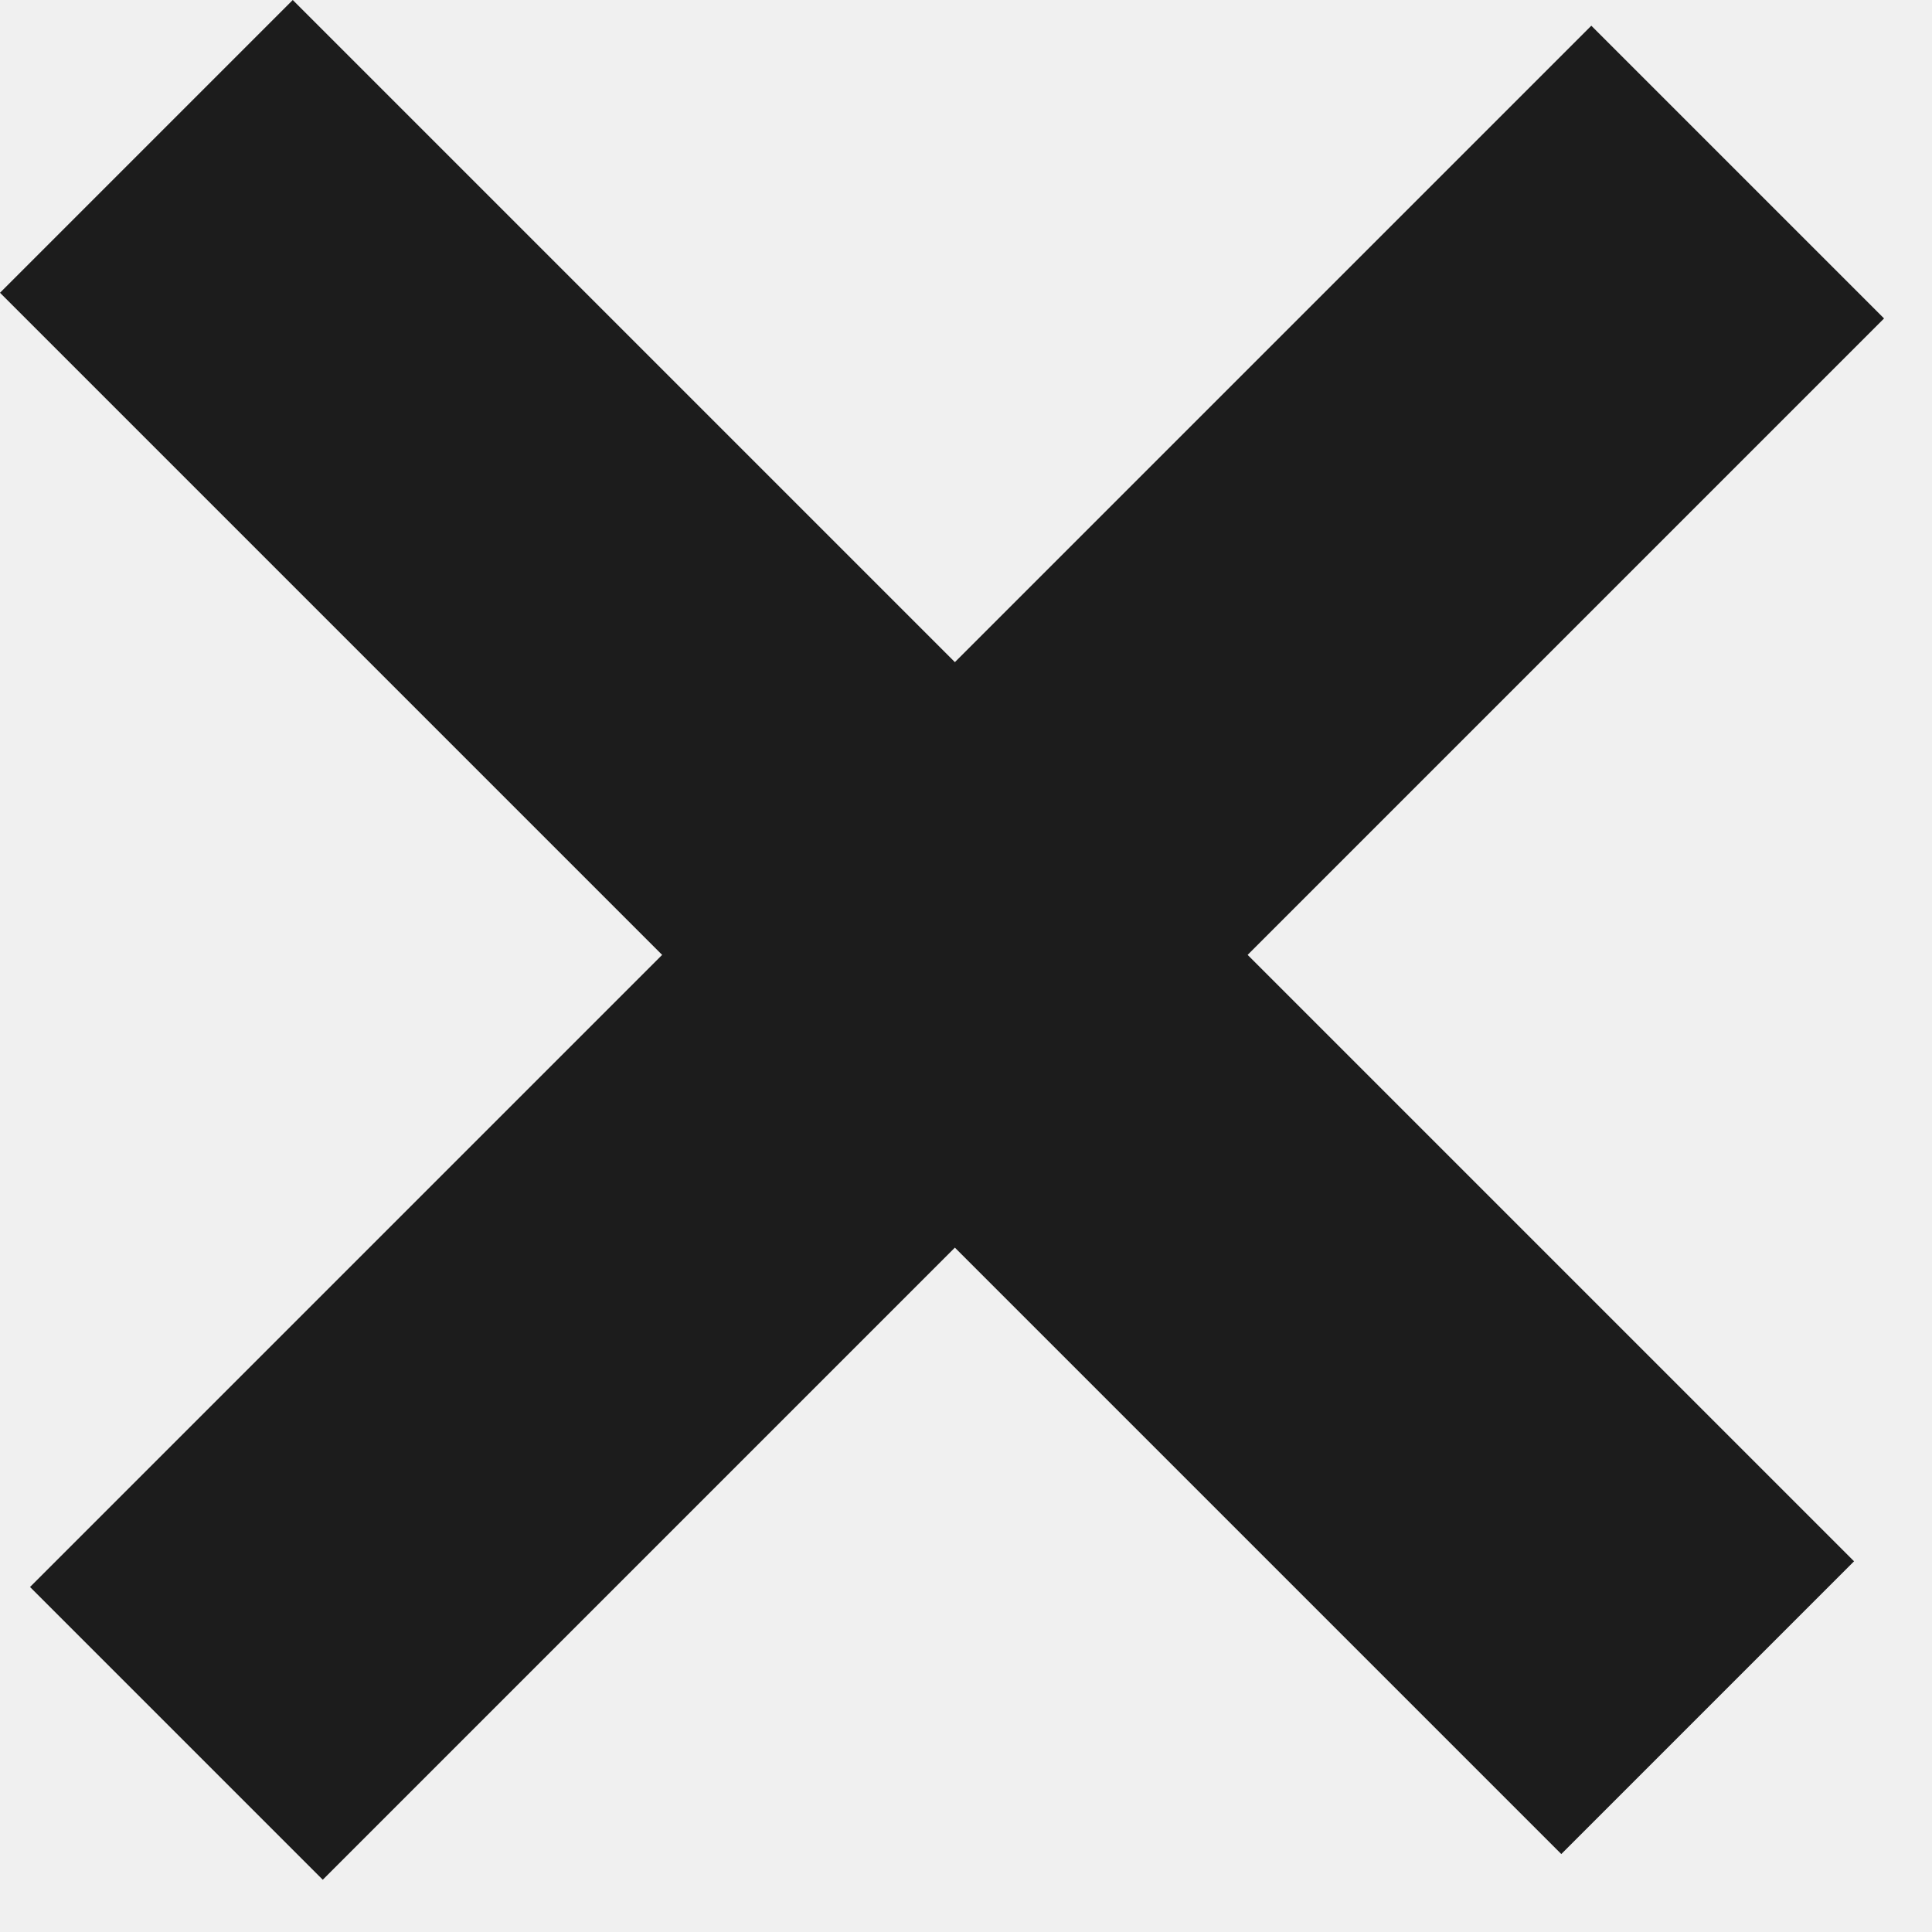
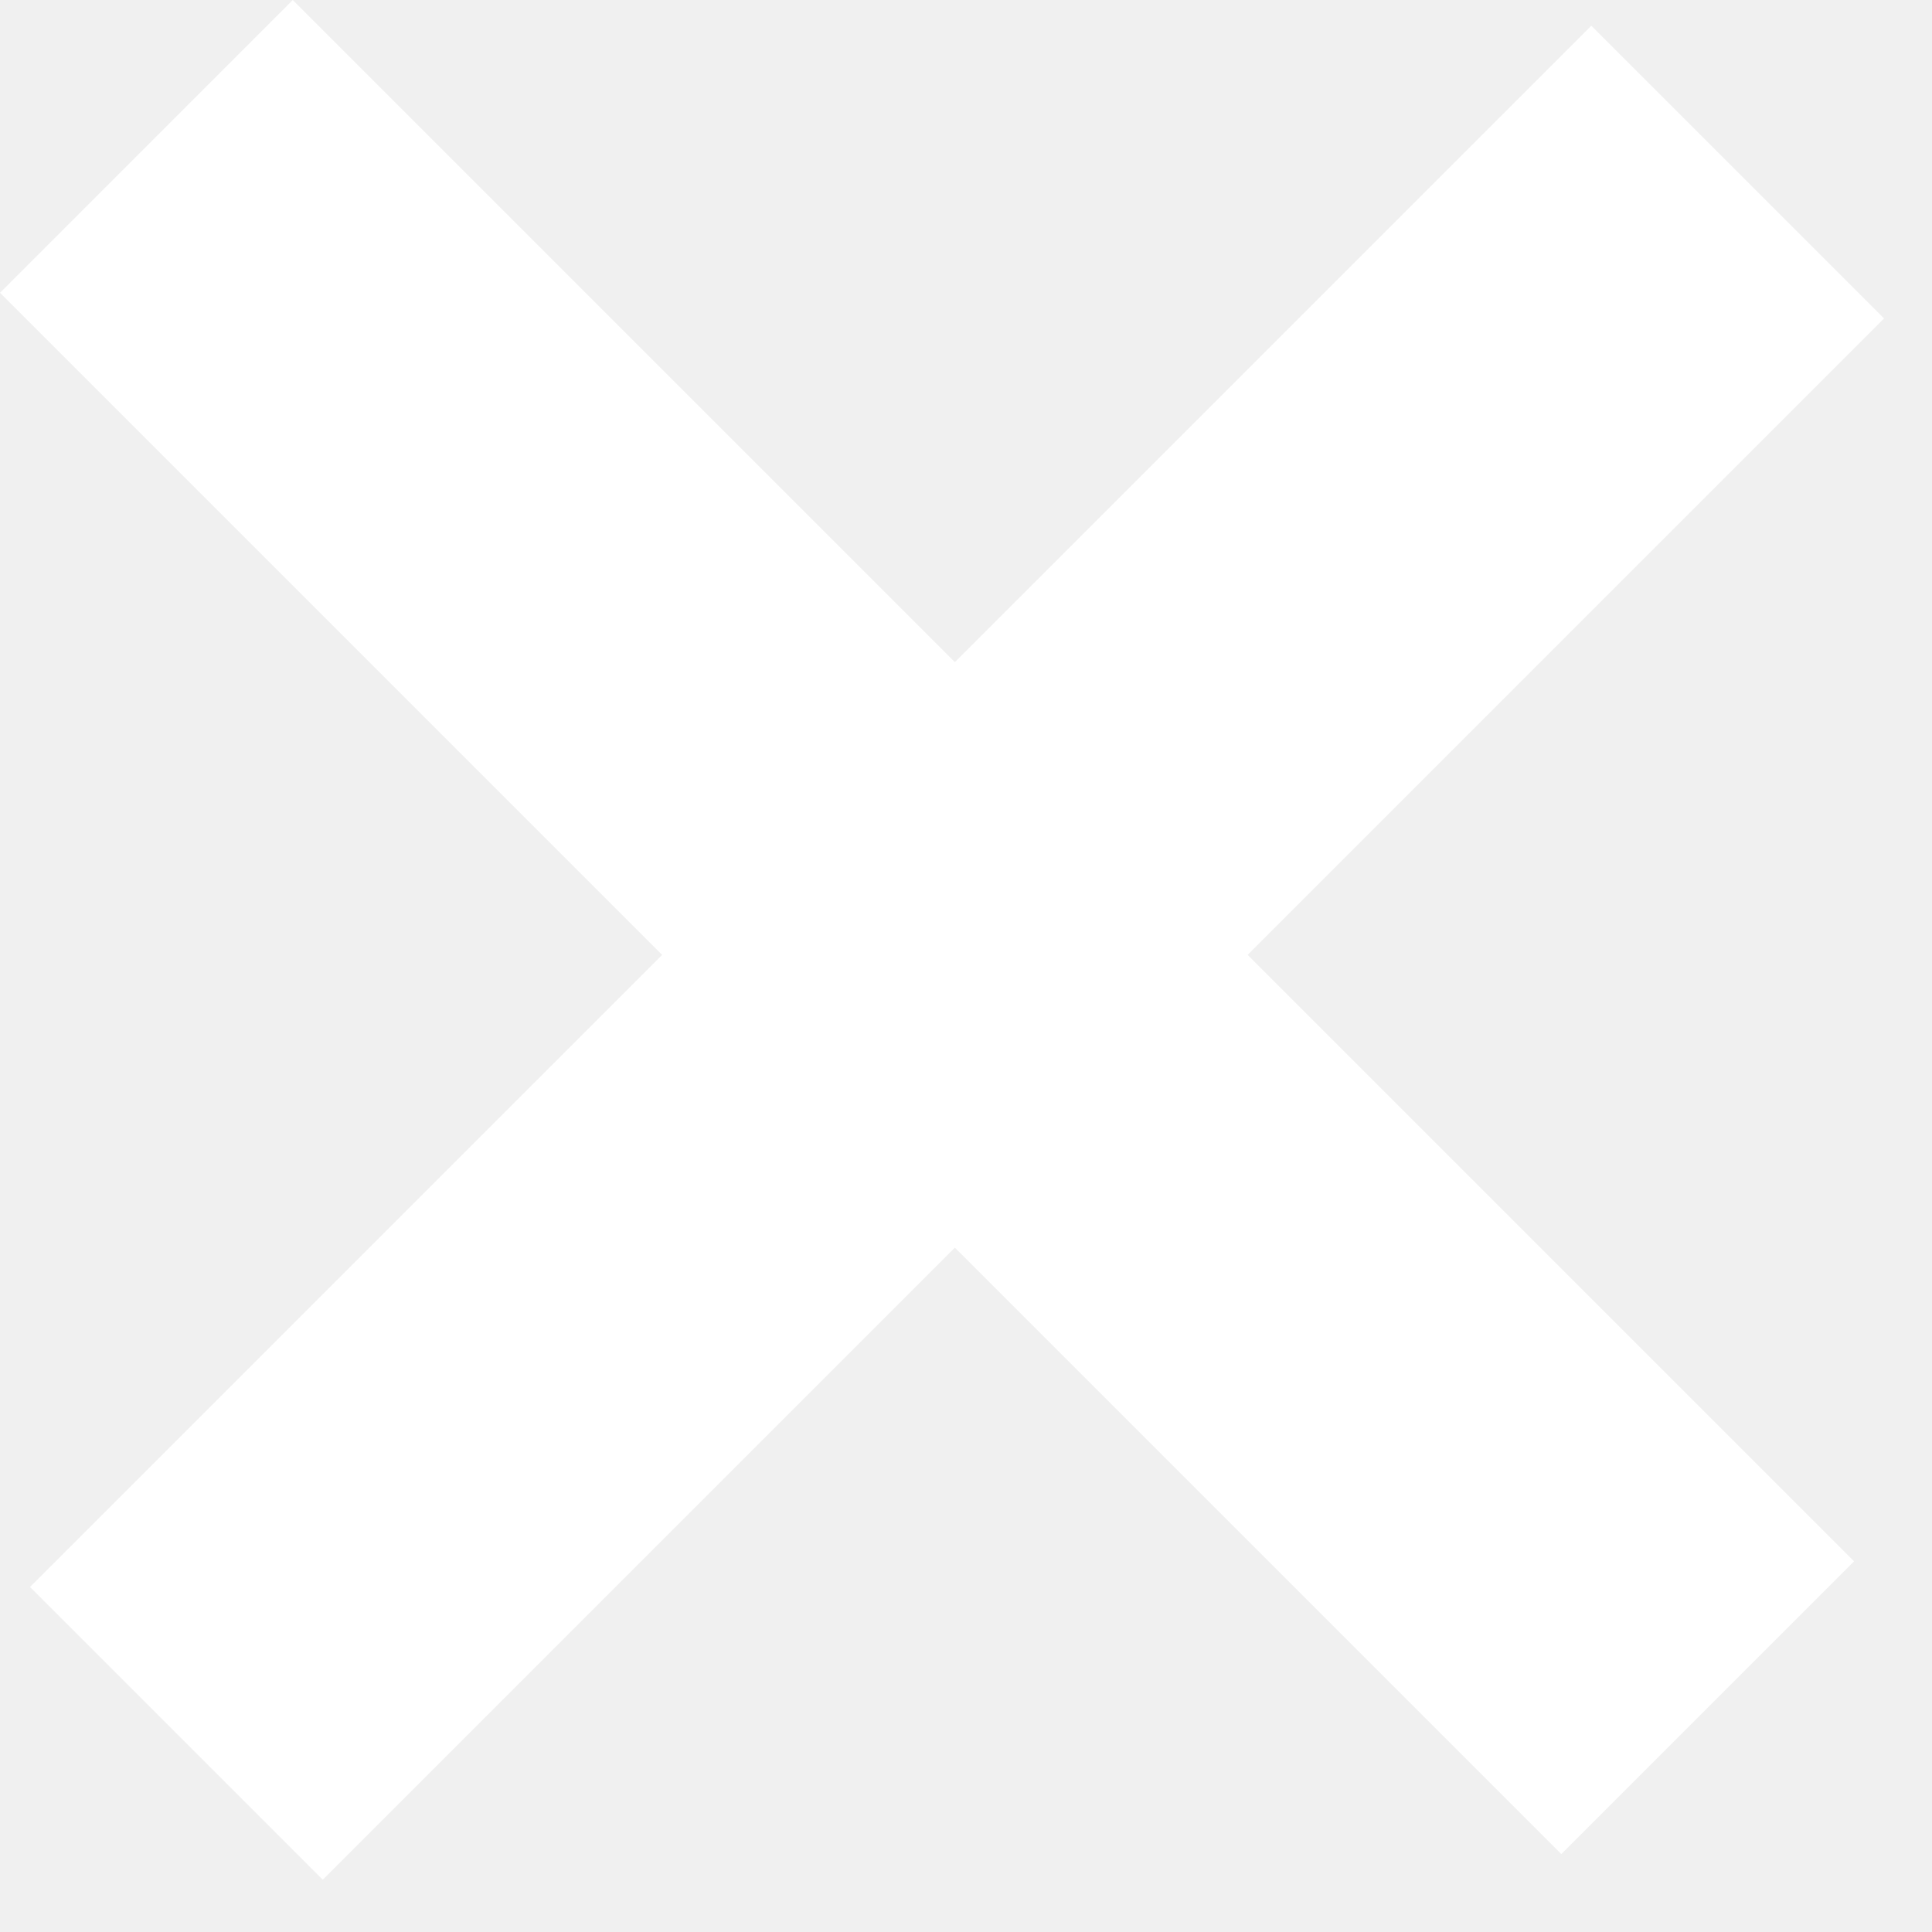
<svg xmlns="http://www.w3.org/2000/svg" width="28" height="28" viewBox="0 0 28 28" fill="none">
-   <rect x="0.435" y="23" width="32" height="6" transform="rotate(-45 0.435059 23)" fill="#1C1C1C" />
-   <rect x="4.243" width="32" height="6" transform="rotate(45 4.24268 0)" fill="#1C1C1C" />
+   <rect x="0.435" y="23" width="32" height="6" transform="rotate(-45 0.435059 23)" fill="#ffffff" />
+   <rect x="4.243" width="32" height="6" transform="rotate(45 4.24268 0)" fill="#ffffff" />
</svg>
